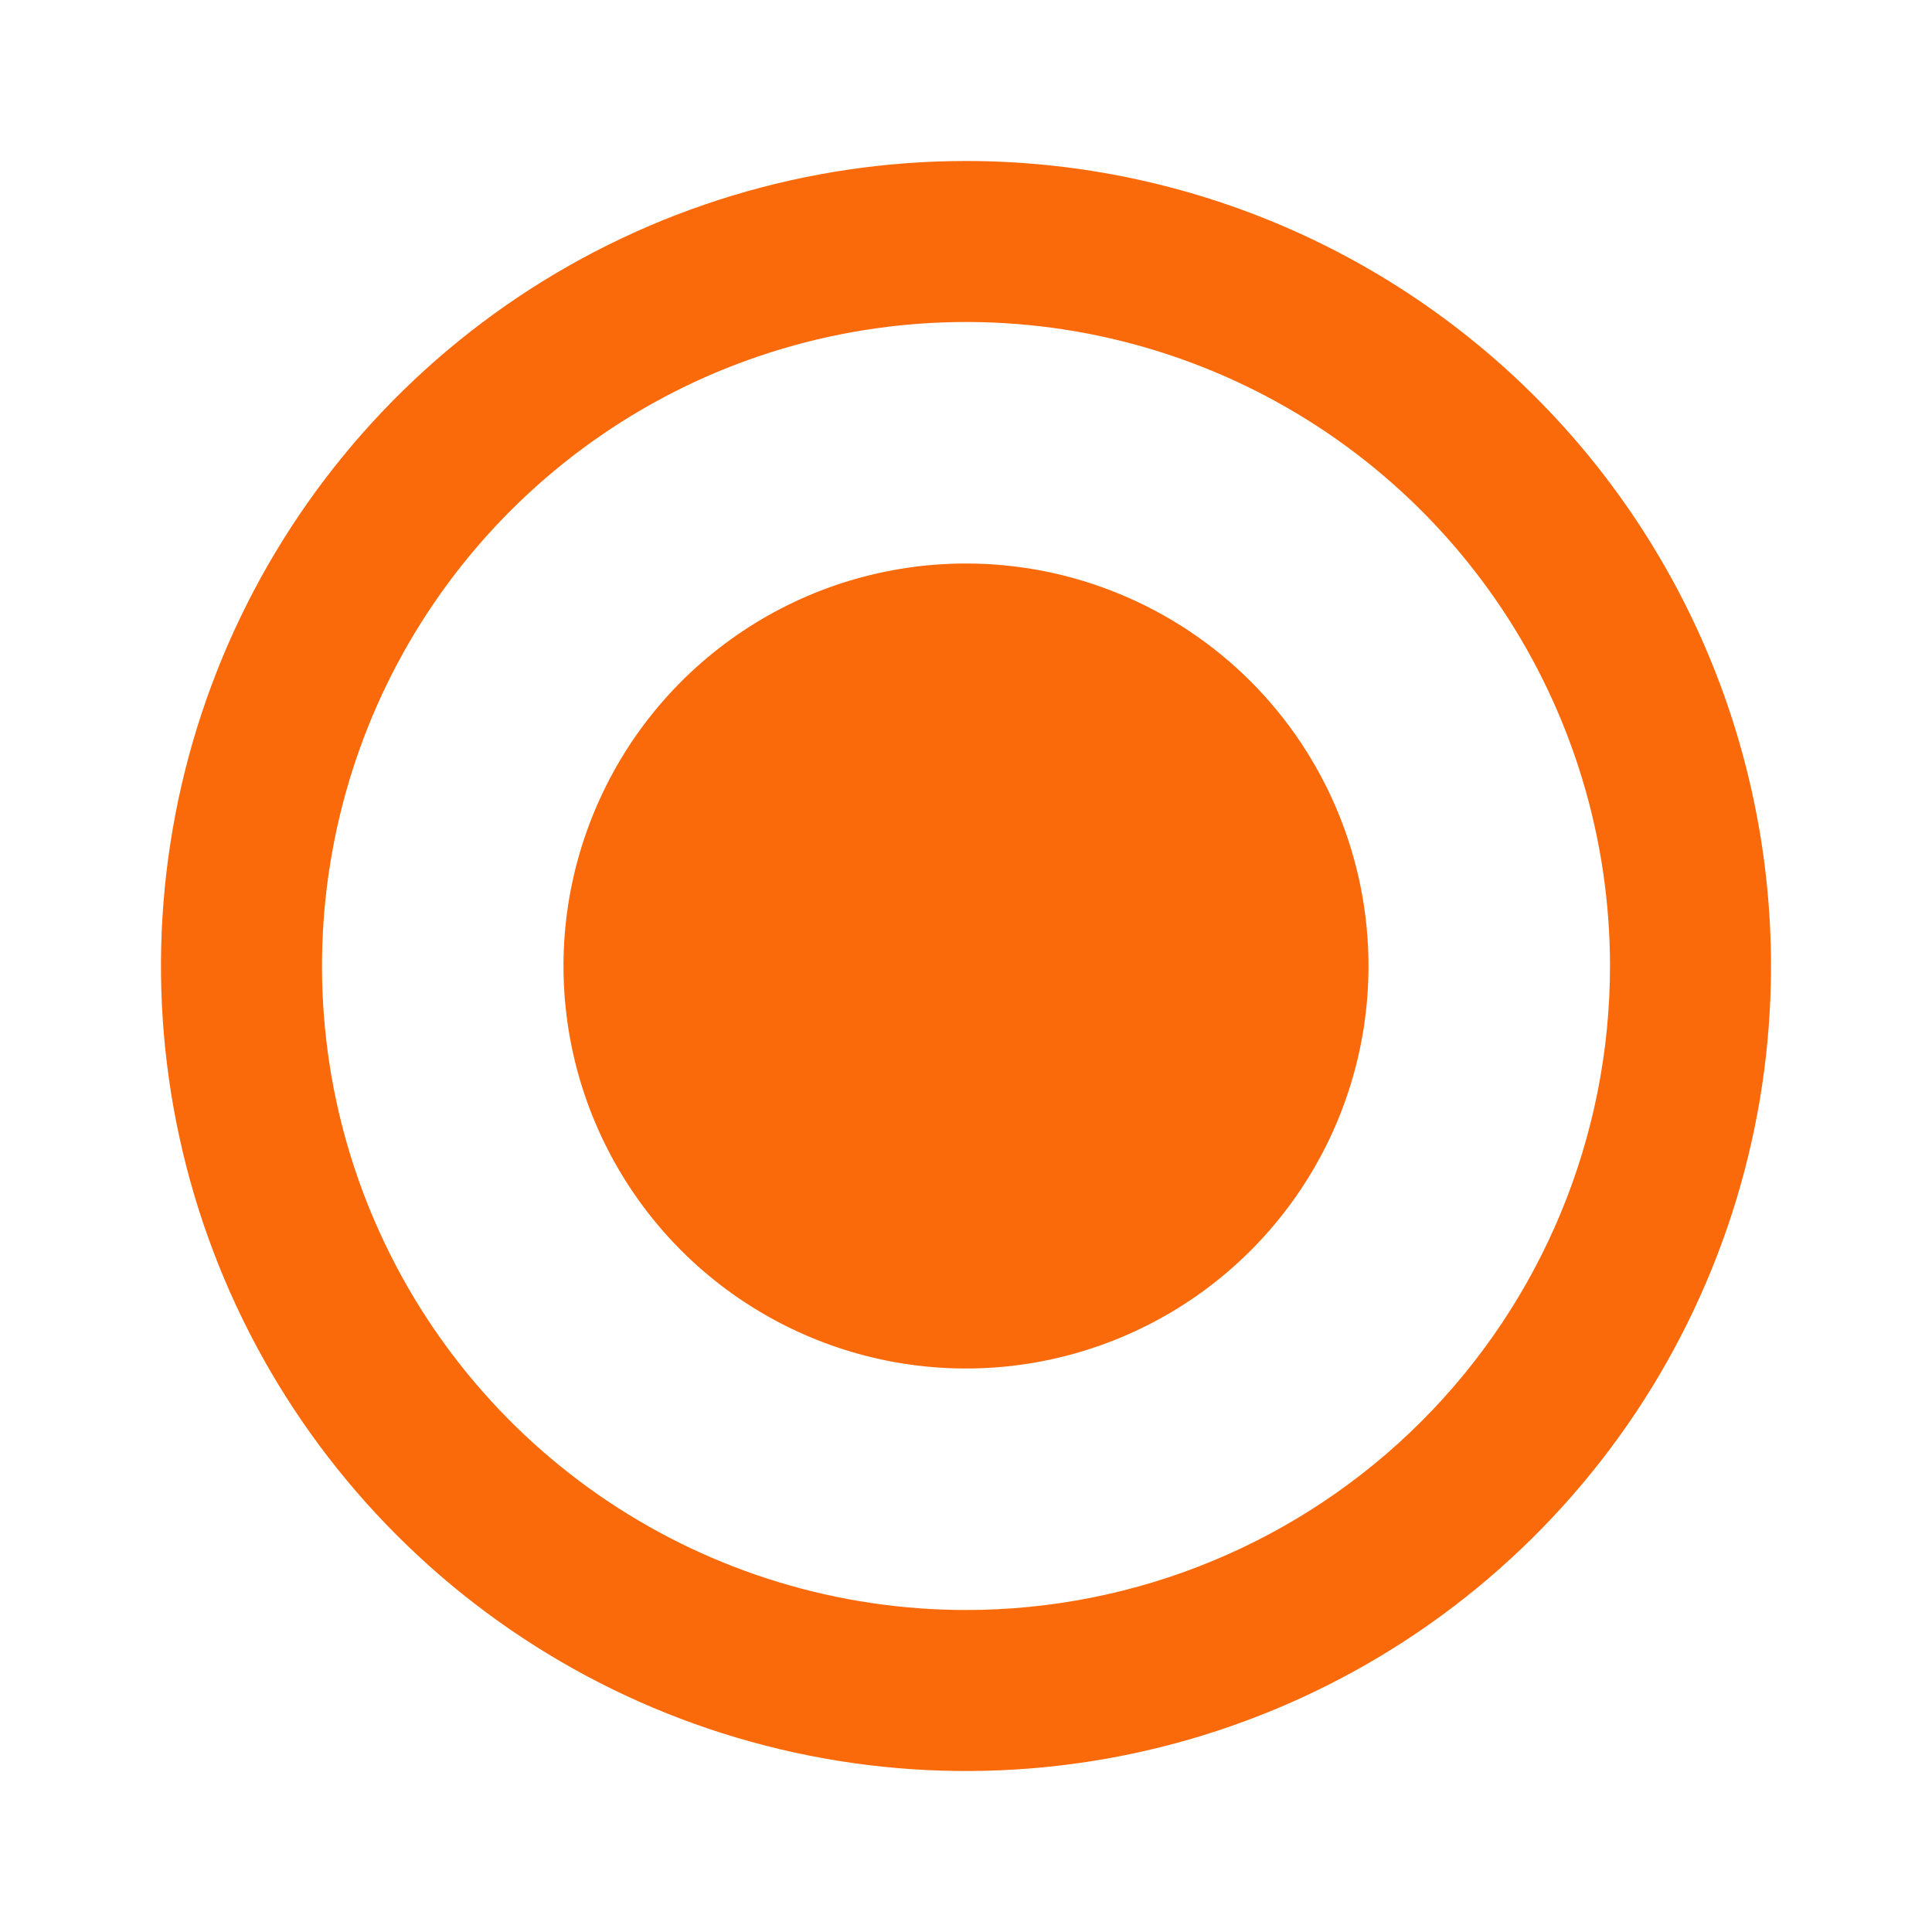
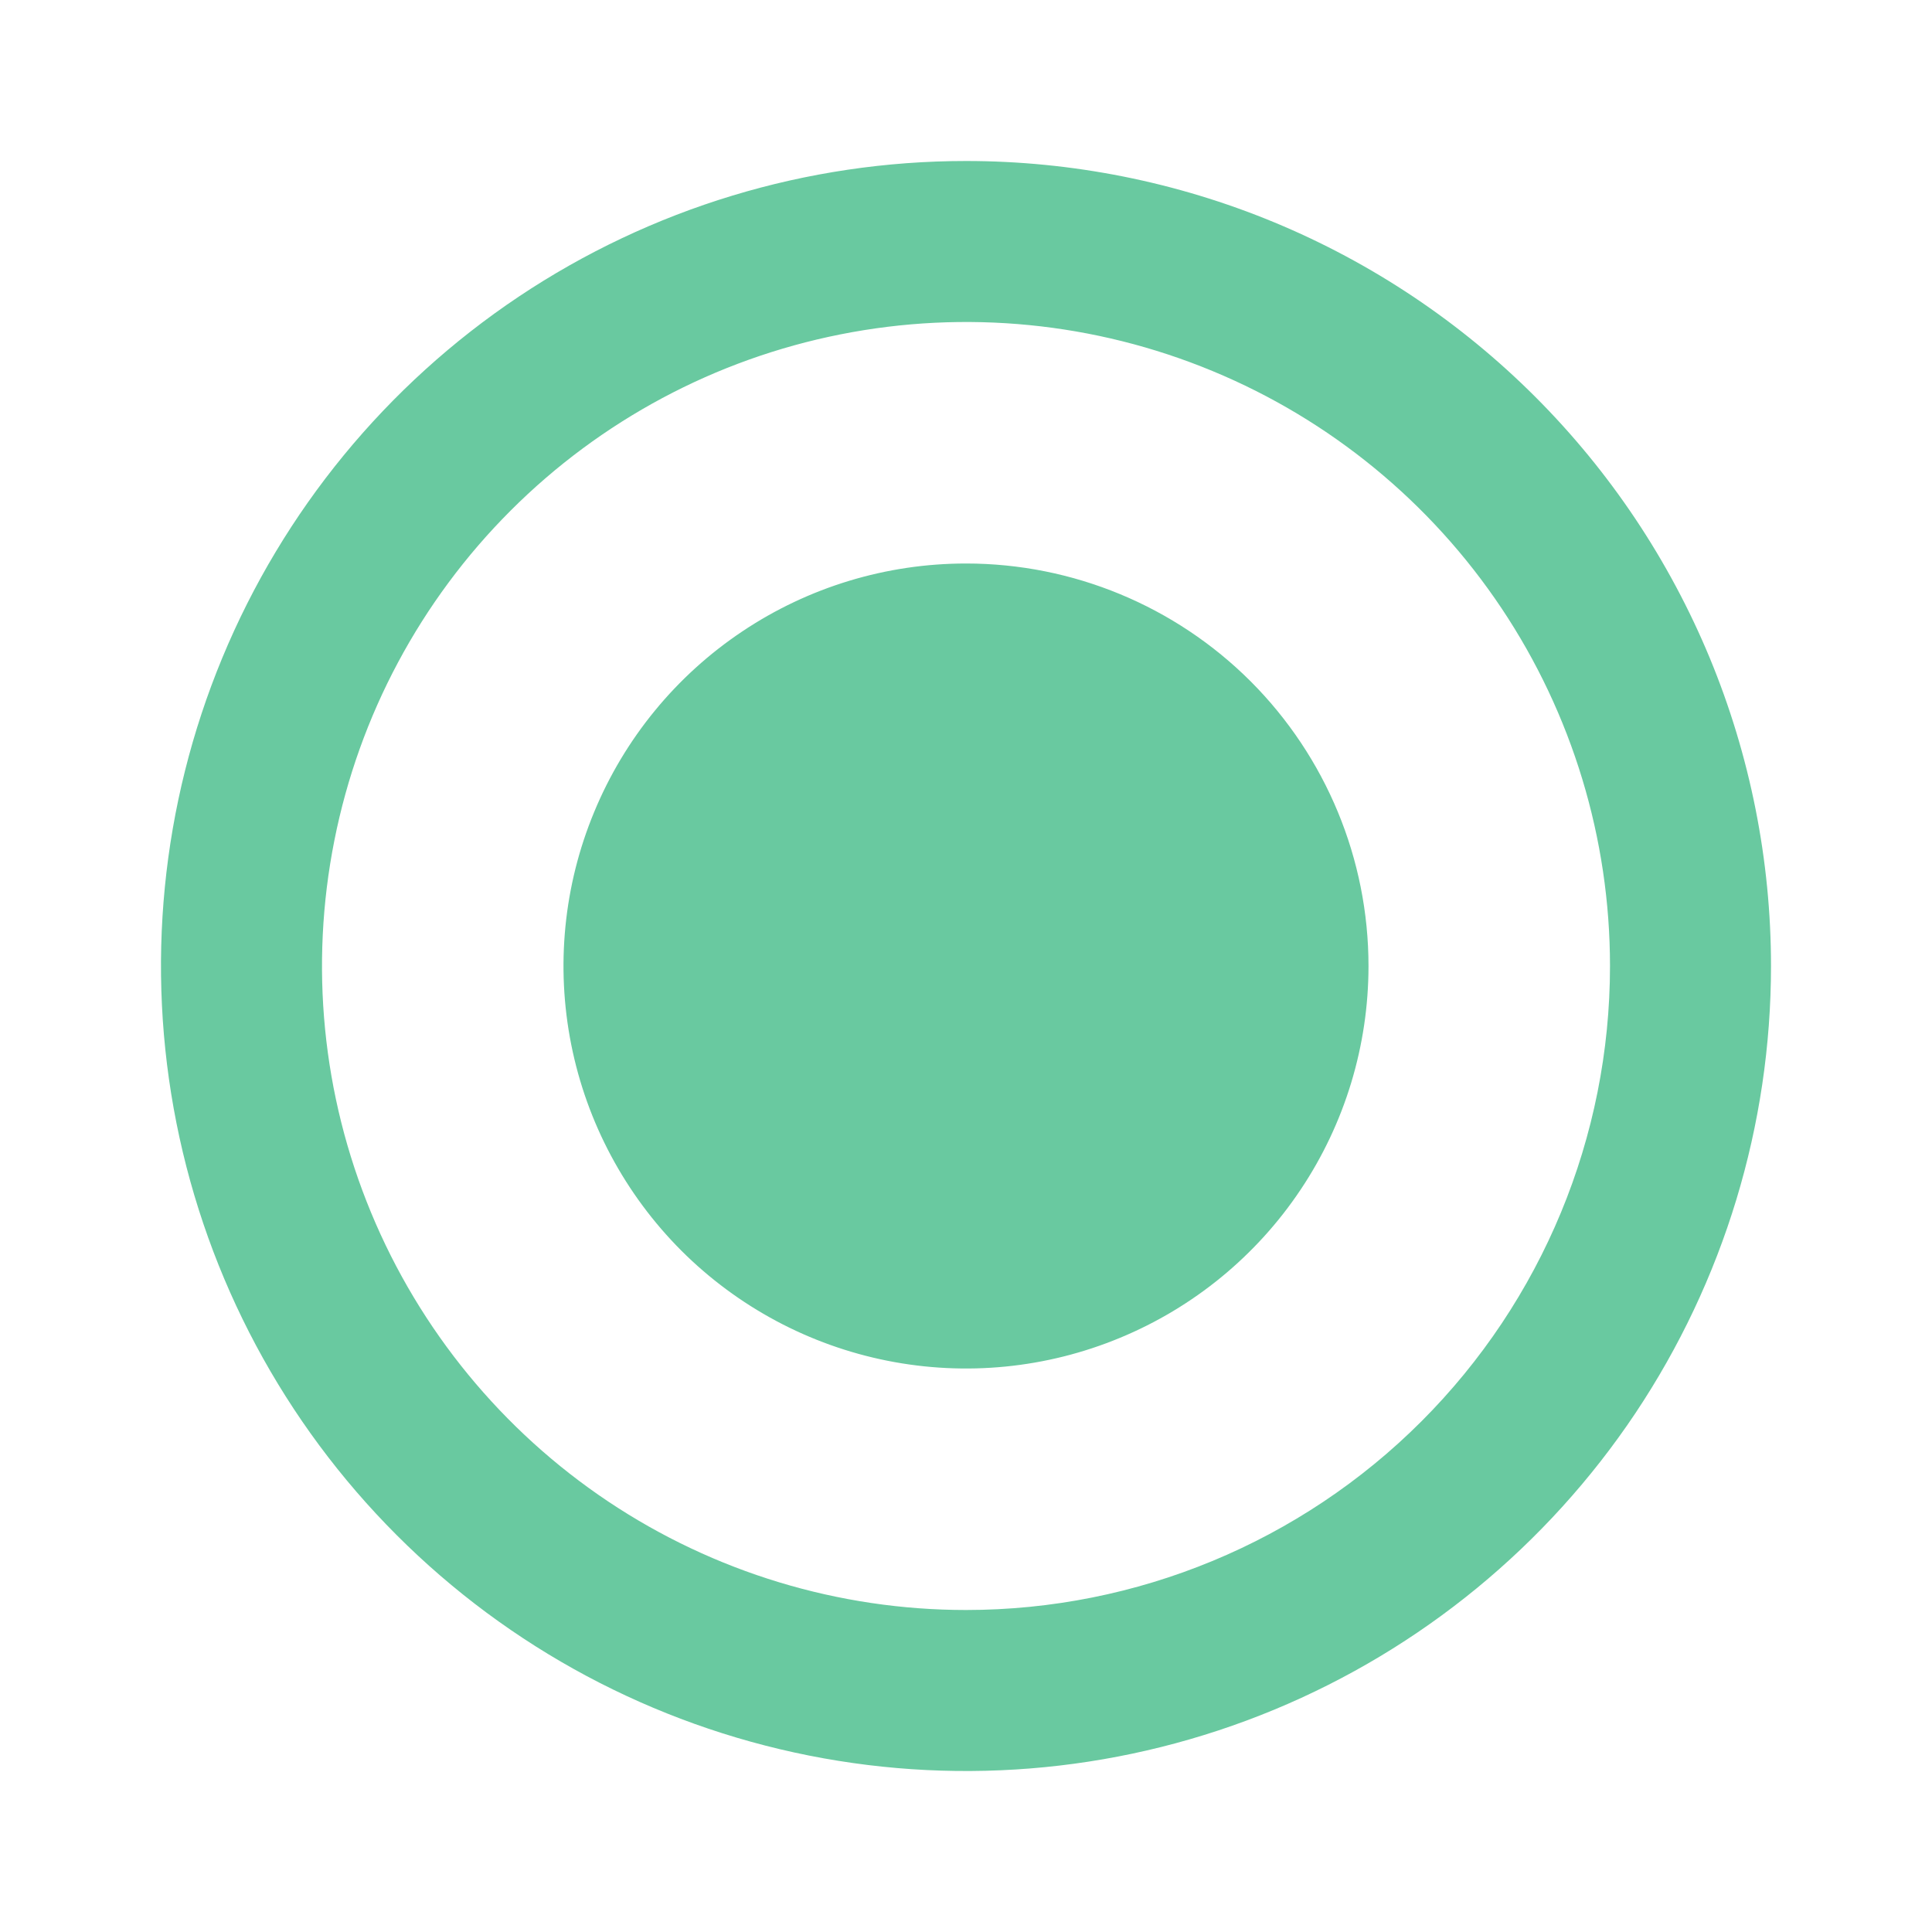
<svg xmlns="http://www.w3.org/2000/svg" width="24" height="24" viewBox="0 0 24 24" fill="none">
-   <path d="M12 7C11.011 7 10.044 7.293 9.222 7.843C8.4 8.392 7.759 9.173 7.381 10.087C7.002 11 6.903 12.005 7.096 12.976C7.289 13.945 7.765 14.836 8.464 15.536C9.164 16.235 10.055 16.711 11.025 16.904C11.995 17.097 13 16.998 13.913 16.619C14.827 16.241 15.608 15.6 16.157 14.778C16.707 13.956 17 12.989 17 12C17 10.674 16.473 9.402 15.536 8.464C14.598 7.527 13.326 7 12 7ZM12 2C10.022 2 8.089 2.586 6.444 3.685C4.8 4.784 3.518 6.346 2.761 8.173C2.004 10 1.806 12.011 2.192 13.951C2.578 15.891 3.53 17.672 4.929 19.071C6.327 20.47 8.109 21.422 10.049 21.808C11.989 22.194 14 21.996 15.827 21.239C17.654 20.482 19.216 19.2 20.315 17.556C21.413 15.911 22 13.978 22 12C22 10.687 21.741 9.386 21.239 8.173C20.736 6.96 20 5.858 19.071 4.929C18.142 4 17.04 3.264 15.827 2.761C14.614 2.259 13.313 2 12 2ZM12 20C10.418 20 8.871 19.531 7.555 18.652C6.24 17.773 5.214 16.523 4.609 15.062C4.003 13.6 3.845 11.991 4.154 10.439C4.462 8.887 5.224 7.462 6.343 6.343C7.462 5.224 8.887 4.462 10.439 4.154C11.991 3.845 13.6 4.003 15.062 4.609C16.523 5.214 17.773 6.24 18.652 7.555C19.531 8.871 20 10.418 20 12C20 14.122 19.157 16.157 17.657 17.657C16.157 19.157 14.122 20 12 20Z" fill="#FA6A0A" />
+   <path d="M12 7C11.011 7 10.044 7.293 9.222 7.843C8.4 8.392 7.759 9.173 7.381 10.087C7.002 11 6.903 12.005 7.096 12.976C7.289 13.945 7.765 14.836 8.464 15.536C9.164 16.235 10.055 16.711 11.025 16.904C11.995 17.097 13 16.998 13.913 16.619C14.827 16.241 15.608 15.6 16.157 14.778C16.707 13.956 17 12.989 17 12C17 10.674 16.473 9.402 15.536 8.464C14.598 7.527 13.326 7 12 7ZM12 2C10.022 2 8.089 2.586 6.444 3.685C4.8 4.784 3.518 6.346 2.761 8.173C2.004 10 1.806 12.011 2.192 13.951C2.578 15.891 3.53 17.672 4.929 19.071C6.327 20.47 8.109 21.422 10.049 21.808C11.989 22.194 14 21.996 15.827 21.239C17.654 20.482 19.216 19.2 20.315 17.556C21.413 15.911 22 13.978 22 12C22 10.687 21.741 9.386 21.239 8.173C20.736 6.96 20 5.858 19.071 4.929C18.142 4 17.04 3.264 15.827 2.761C14.614 2.259 13.313 2 12 2ZM12 20C10.418 20 8.871 19.531 7.555 18.652C6.24 17.773 5.214 16.523 4.609 15.062C4.003 13.6 3.845 11.991 4.154 10.439C4.462 8.887 5.224 7.462 6.343 6.343C7.462 5.224 8.887 4.462 10.439 4.154C11.991 3.845 13.6 4.003 15.062 4.609C16.523 5.214 17.773 6.24 18.652 7.555C19.531 8.871 20 10.418 20 12C20 14.122 19.157 16.157 17.657 17.657C16.157 19.157 14.122 20 12 20Z" fill="#69C9A0" />
</svg>
